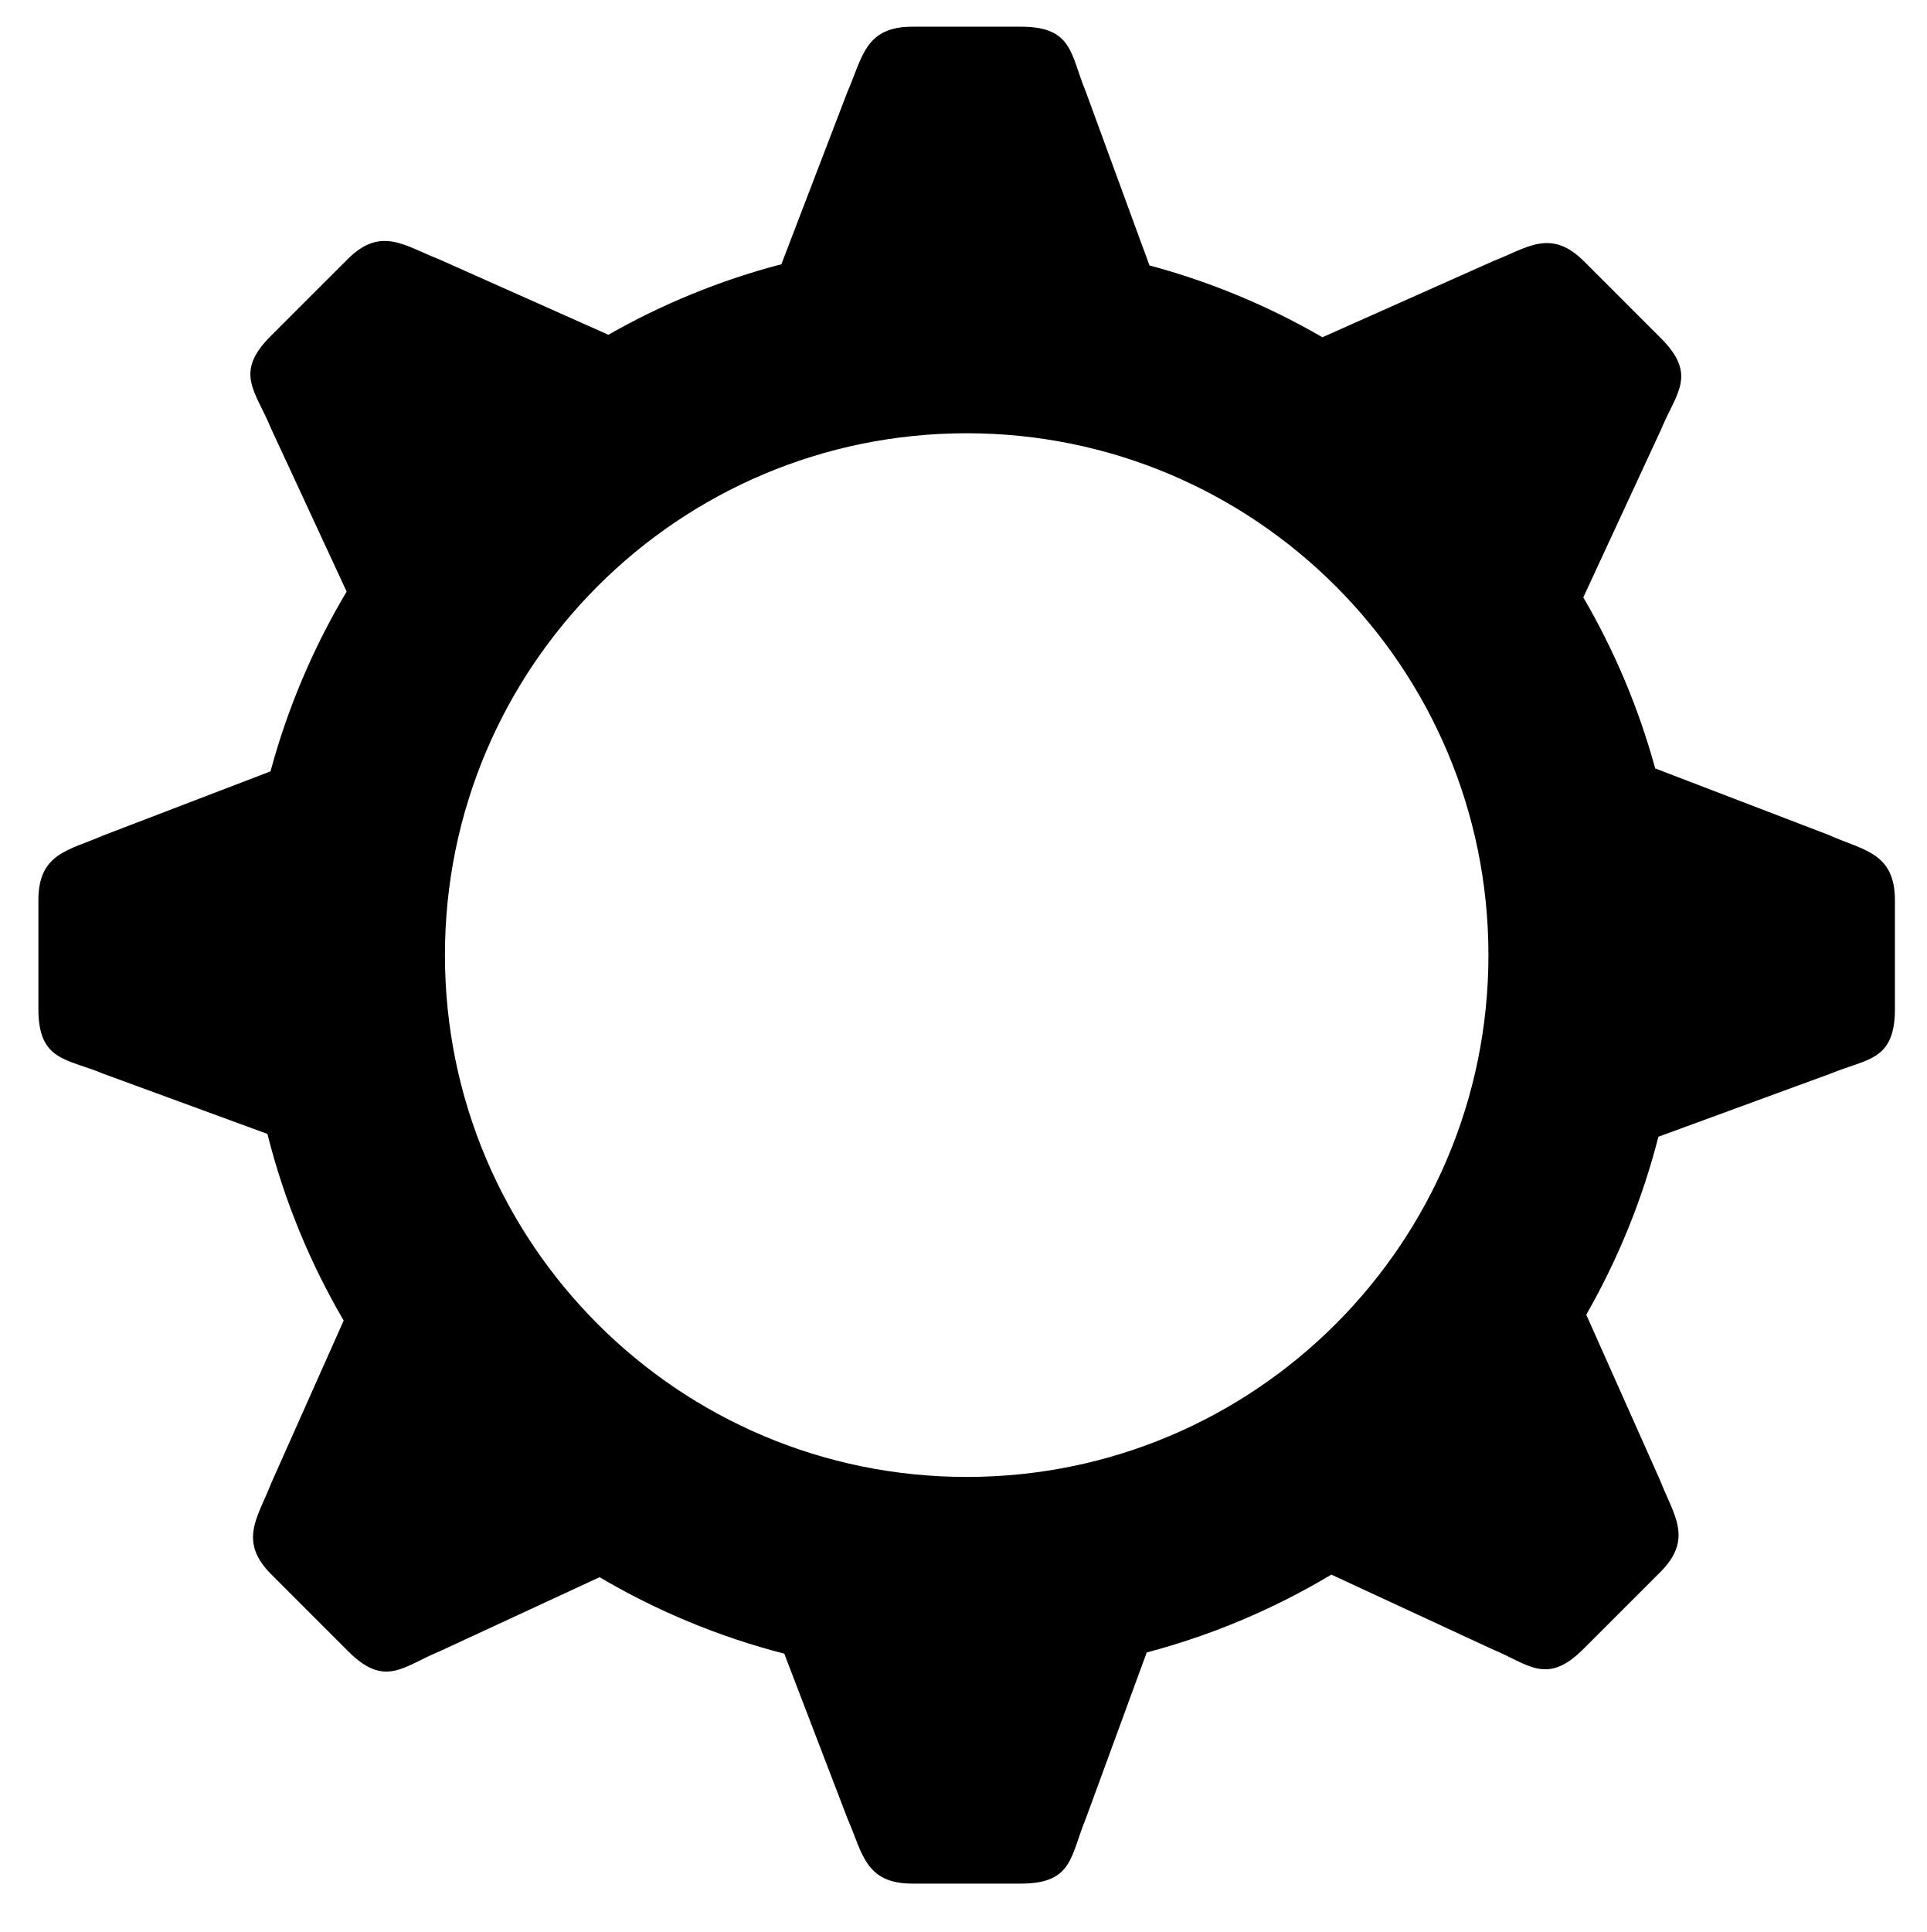
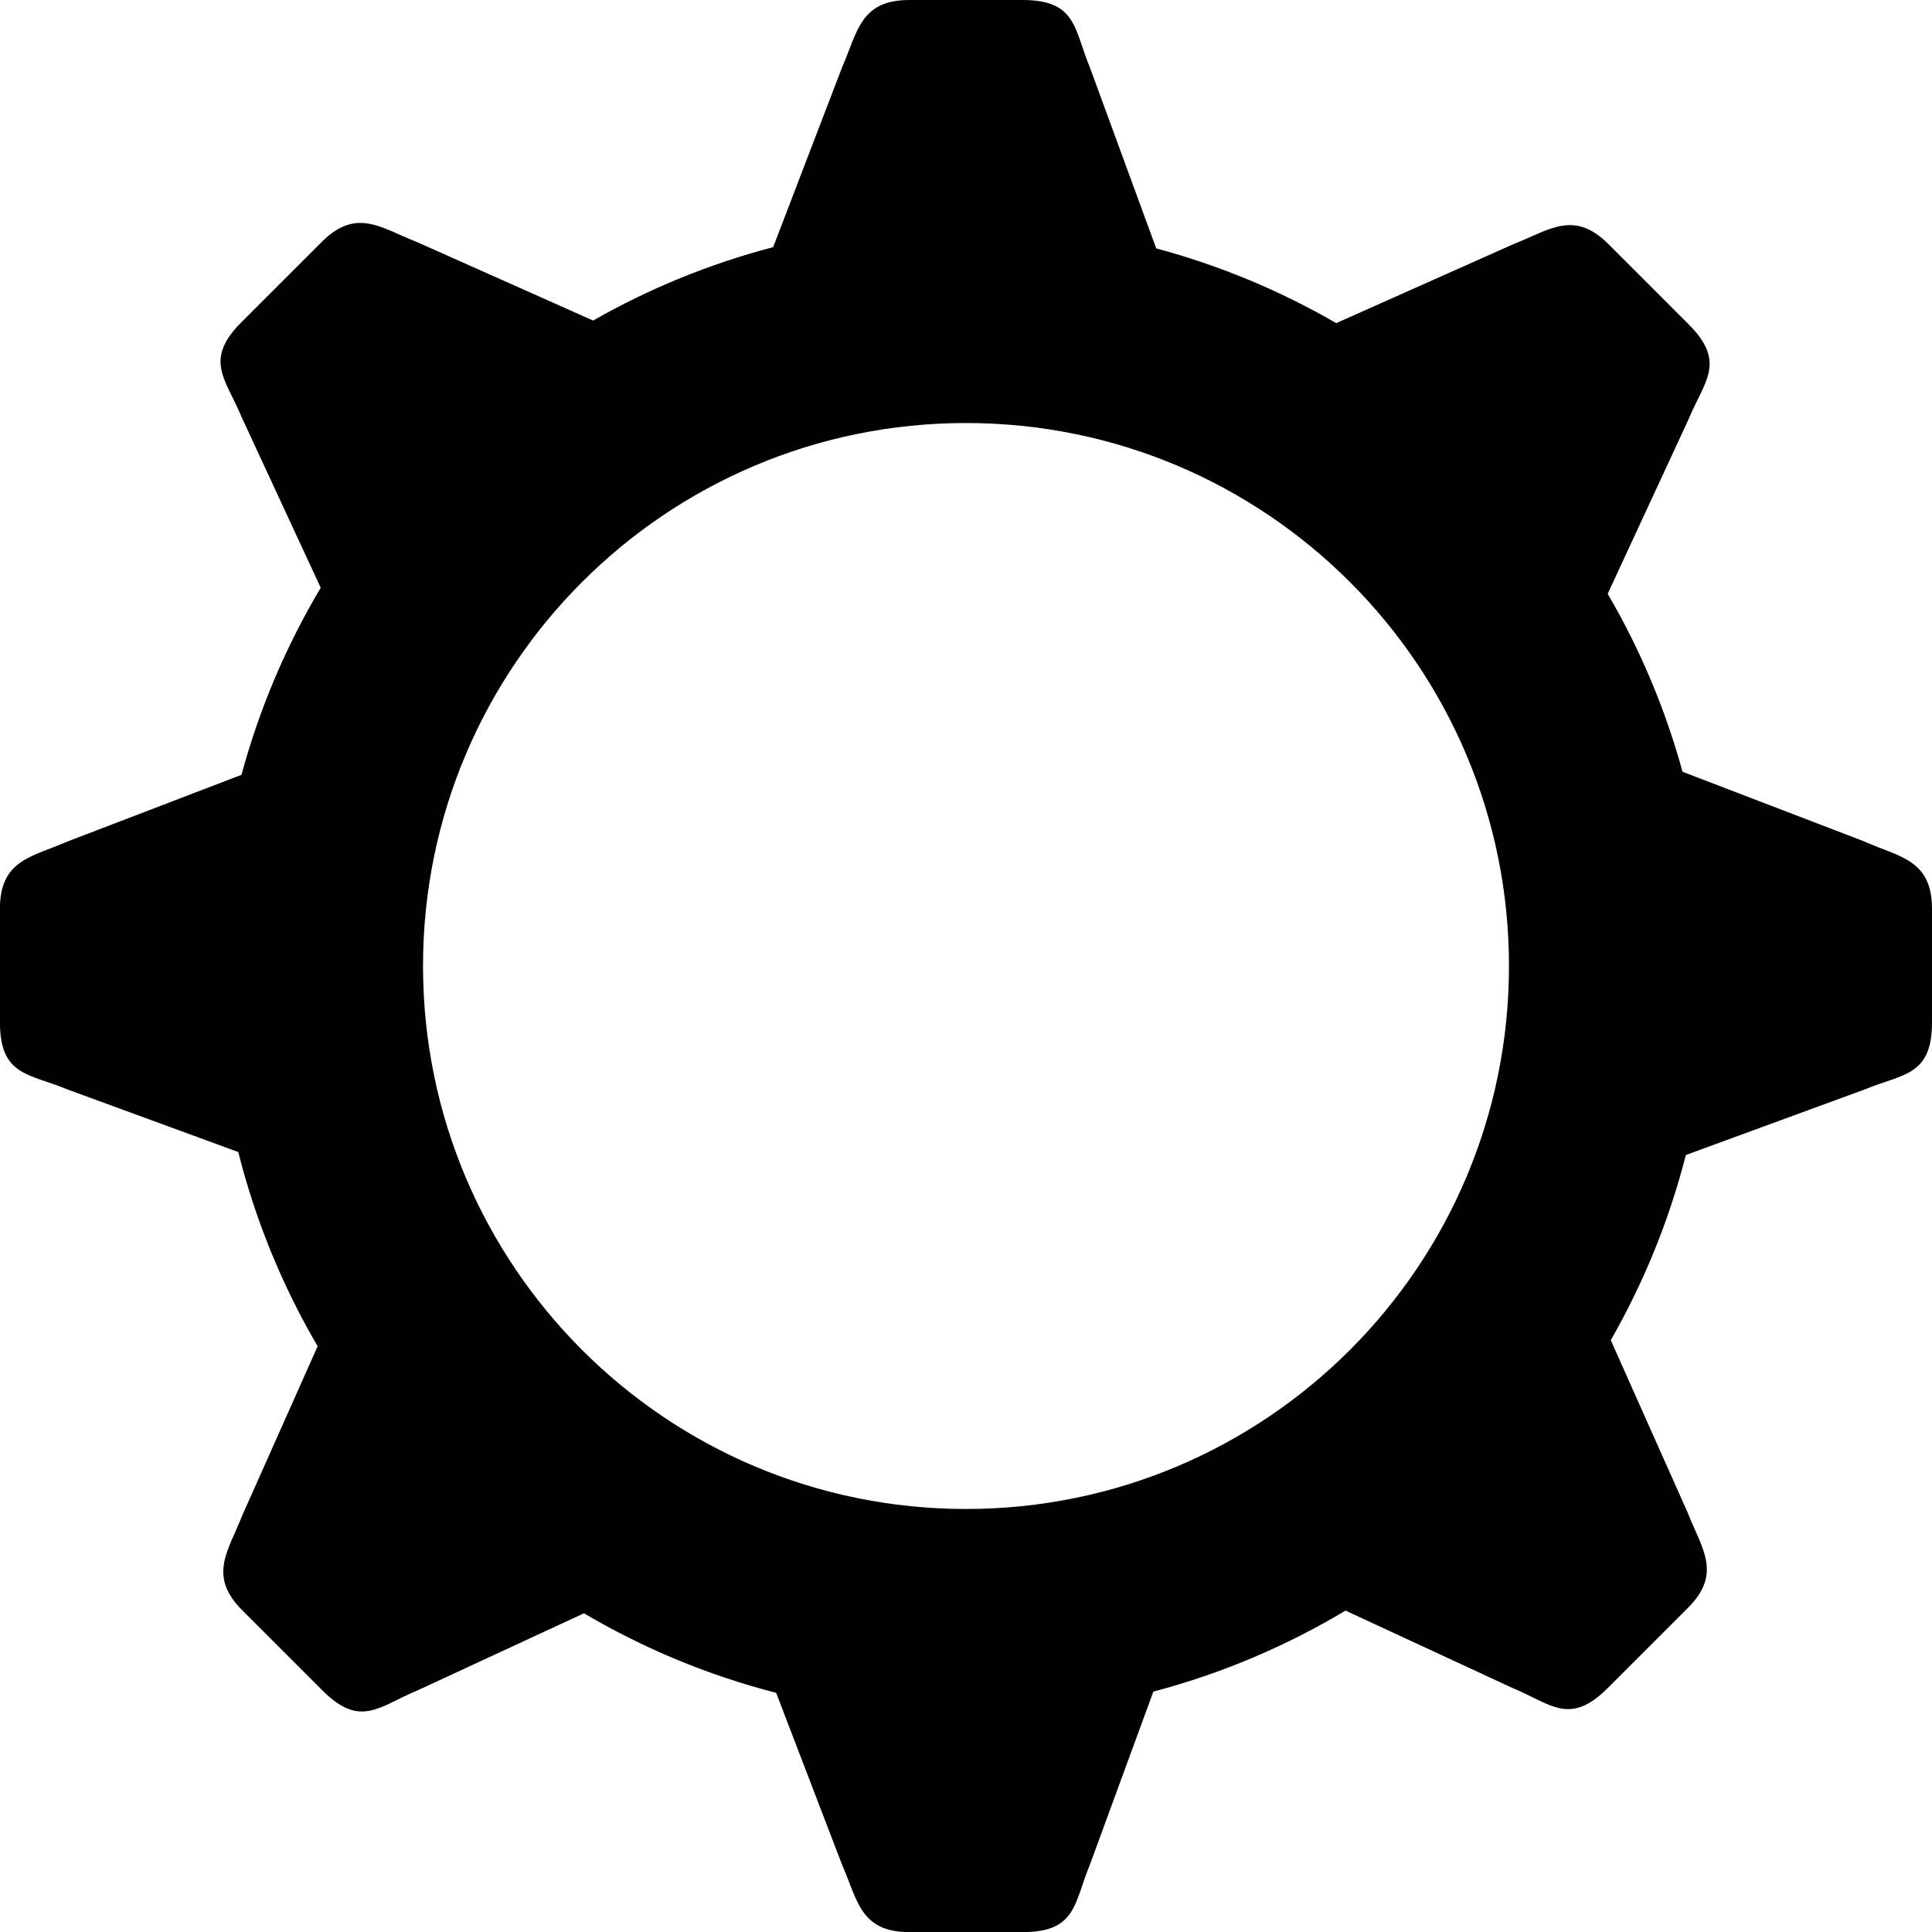
- <svg xmlns="http://www.w3.org/2000/svg" id="CONFIGURE" version="1.1" viewBox="0 0 566.63 568.11">
-   <defs>
-     <style>
-       .st0 {
-         fill: evenodd;
-         fill-rule: currentColor;
-       }
-     </style>
-   </defs>
-   <path class="st0" d="M538.31,245.7l-51.5-19.74c-4.88-17.82-12.04-34.7-21.15-50.3l22.85-49.31c4.42-10.75,10.83-16.04,0-26.87l-22.63-22.63c-9.83-9.83-16.79-3.92-26.87,0l-50.07,22.32c-15.78-9.14-32.85-16.29-50.87-21.12l-18.77-51.2c-4.47-10.73-3.68-19-19-19h-32c-13.91,0-14.64,9.1-19,19l-19.49,50.85c-18.01,4.71-35.08,11.73-50.88,20.74l-49.84-22.21c-10.08-3.92-17.04-9.83-26.87,0l-22.63,22.62c-10.83,10.83-4.42,16.12,0,26.87l22.36,48.24c-9.73,16.33-17.32,34.07-22.39,52.86l-49.27,18.88c-9.9,4.35-19,5.09-19,19v32c0,15.32,8.27,14.52,19,19l48.36,17.73c4.9,19.51,12.52,37.95,22.43,54.88l-21.29,47.77c-3.92,10.08-9.83,17.04,0,26.87l22.63,22.63c10.83,10.83,16.12,4.42,26.87,0l47.05-21.8c16.76,9.88,35,17.52,54.32,22.48l18.64,48.62c4.36,9.9,5.09,19,19,19h32c15.32,0,14.53-8.27,19-19l17.96-48.97c19.33-5.1,37.57-12.87,54.3-22.89l47.24,21.89c10.75,4.42,16.04,10.83,26.87,0l22.63-22.62c9.83-9.83,3.92-16.78,0-26.87l-21.77-48.83c9.28-16.21,16.48-33.78,21.22-52.33l50.56-18.53c10.73-4.47,19-3.68,19-19v-32c0-13.91-9.1-14.64-19-19ZM284.31,434.3c-84.75,0-153.45-68.7-153.45-153.45s68.7-153.45,153.45-153.45,153.45,68.7,153.45,153.45-68.7,153.45-153.45,153.45Z" />
+ <svg xmlns="http://www.w3.org/2000/svg" id="CONFIGURE_ICON" data-name="CONFIGURE_ICON" viewBox="0 0 546 546">
+   <path d="M527,237.85l-51.5-19.74c-4.88-17.82-12.04-34.7-21.15-50.3l22.85-49.31c4.42-10.75,10.83-16.04,0-26.87l-22.63-22.63c-9.83-9.83-16.79-3.92-26.87,0l-50.07,22.32c-15.78-9.14-32.85-16.29-50.87-21.12l-18.77-51.2c-4.47-10.73-3.68-19-19-19h-32c-13.91,0-14.64,9.1-19,19l-19.49,50.85c-18.01,4.71-35.08,11.73-50.88,20.74l-49.84-22.21c-10.08-3.92-17.04-9.83-26.87,0l-22.63,22.62c-10.83,10.83-4.42,16.12,0,26.87l22.36,48.24c-9.73,16.33-17.32,34.07-22.39,52.86l-49.27,18.88c-9.9,4.35-19,5.09-19,19v32c0,15.32,8.27,14.52,19,19l48.36,17.73c4.9,19.51,12.52,37.95,22.43,54.88l-21.29,47.77c-3.92,10.08-9.83,17.04,0,26.87l22.63,22.63c10.83,10.83,16.12,4.42,26.87,0l47.05-21.8c16.76,9.88,35,17.52,54.32,22.48l18.64,48.62c4.36,9.9,5.09,19,19,19h32c15.32,0,14.53-8.27,19-19l17.96-48.97c19.33-5.1,37.57-12.87,54.3-22.89l47.24,21.89c10.75,4.42,16.04,10.83,26.87,0l22.63-22.62c9.83-9.83,3.92-16.78,0-26.87l-21.77-48.83c9.28-16.21,16.48-33.78,21.22-52.33l50.56-18.53c10.73-4.47,19-3.68,19-19v-32c0-13.91-9.1-14.64-19-19ZM273,426.45c-84.75,0-153.45-68.7-153.45-153.45s68.7-153.45,153.45-153.45,153.45,68.7,153.45,153.45-68.7,153.45-153.45,153.45Z" fill="currentColour" fill-rule="evenodd" />
</svg>
